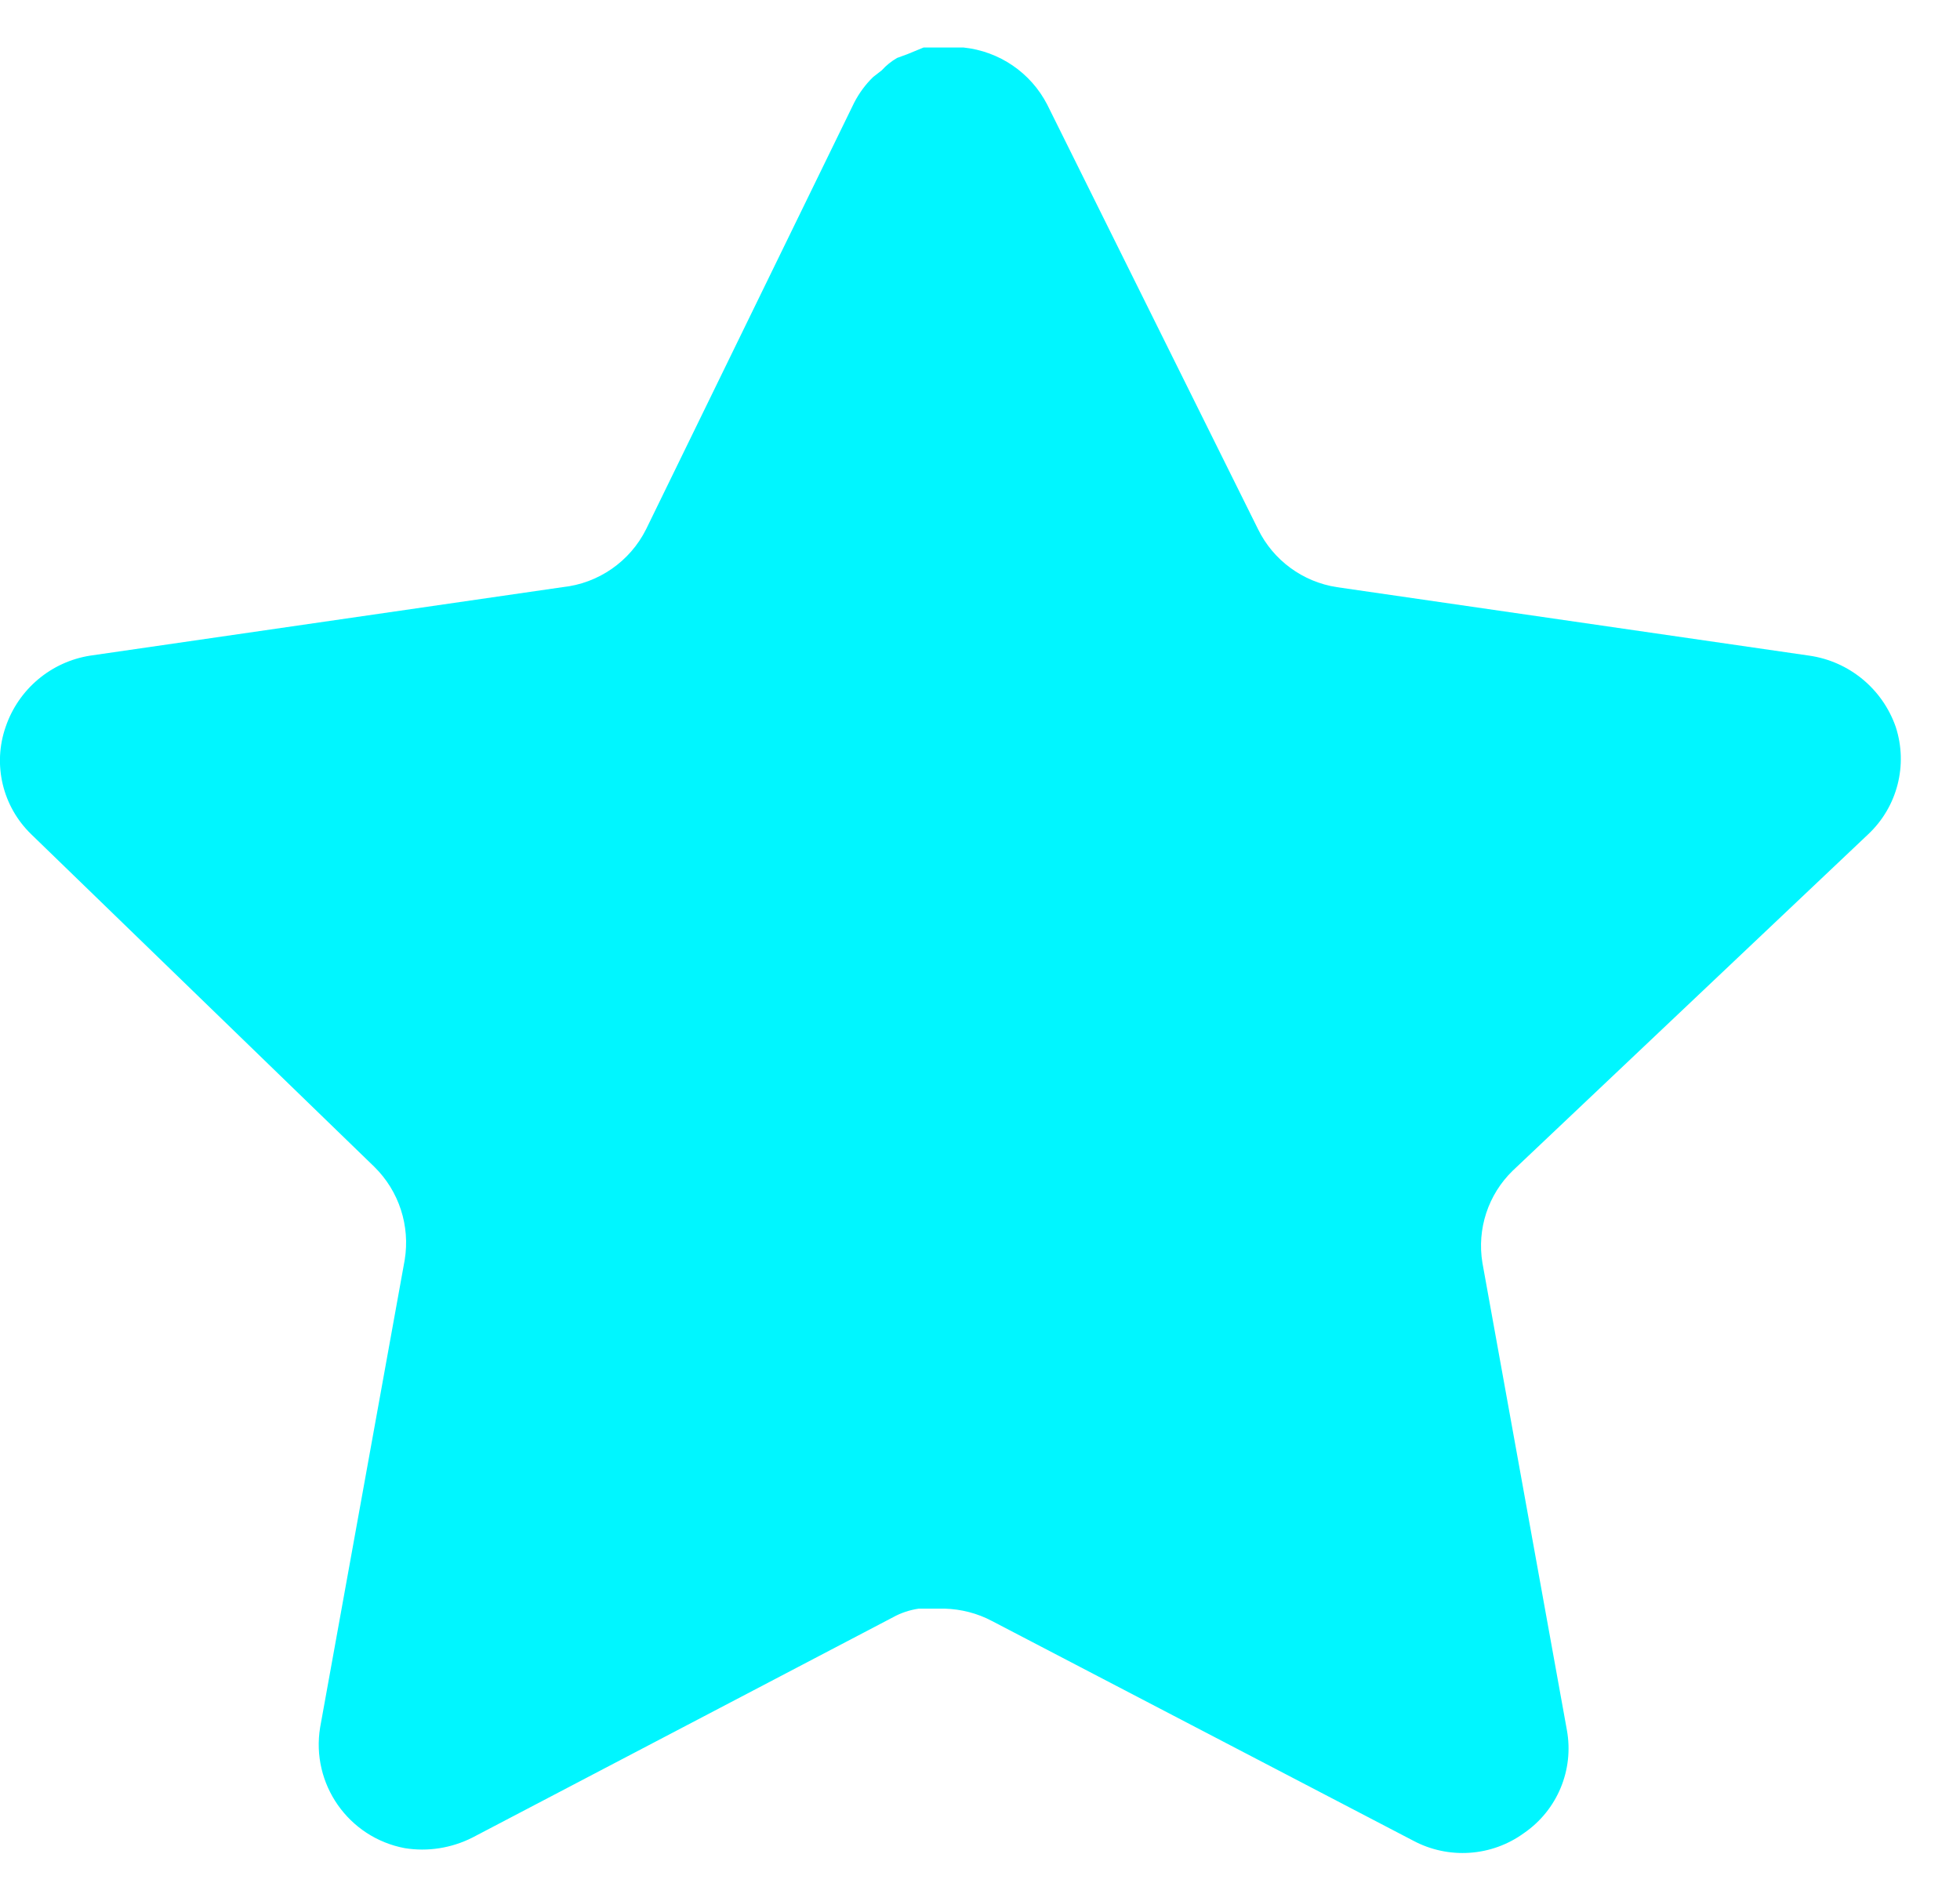
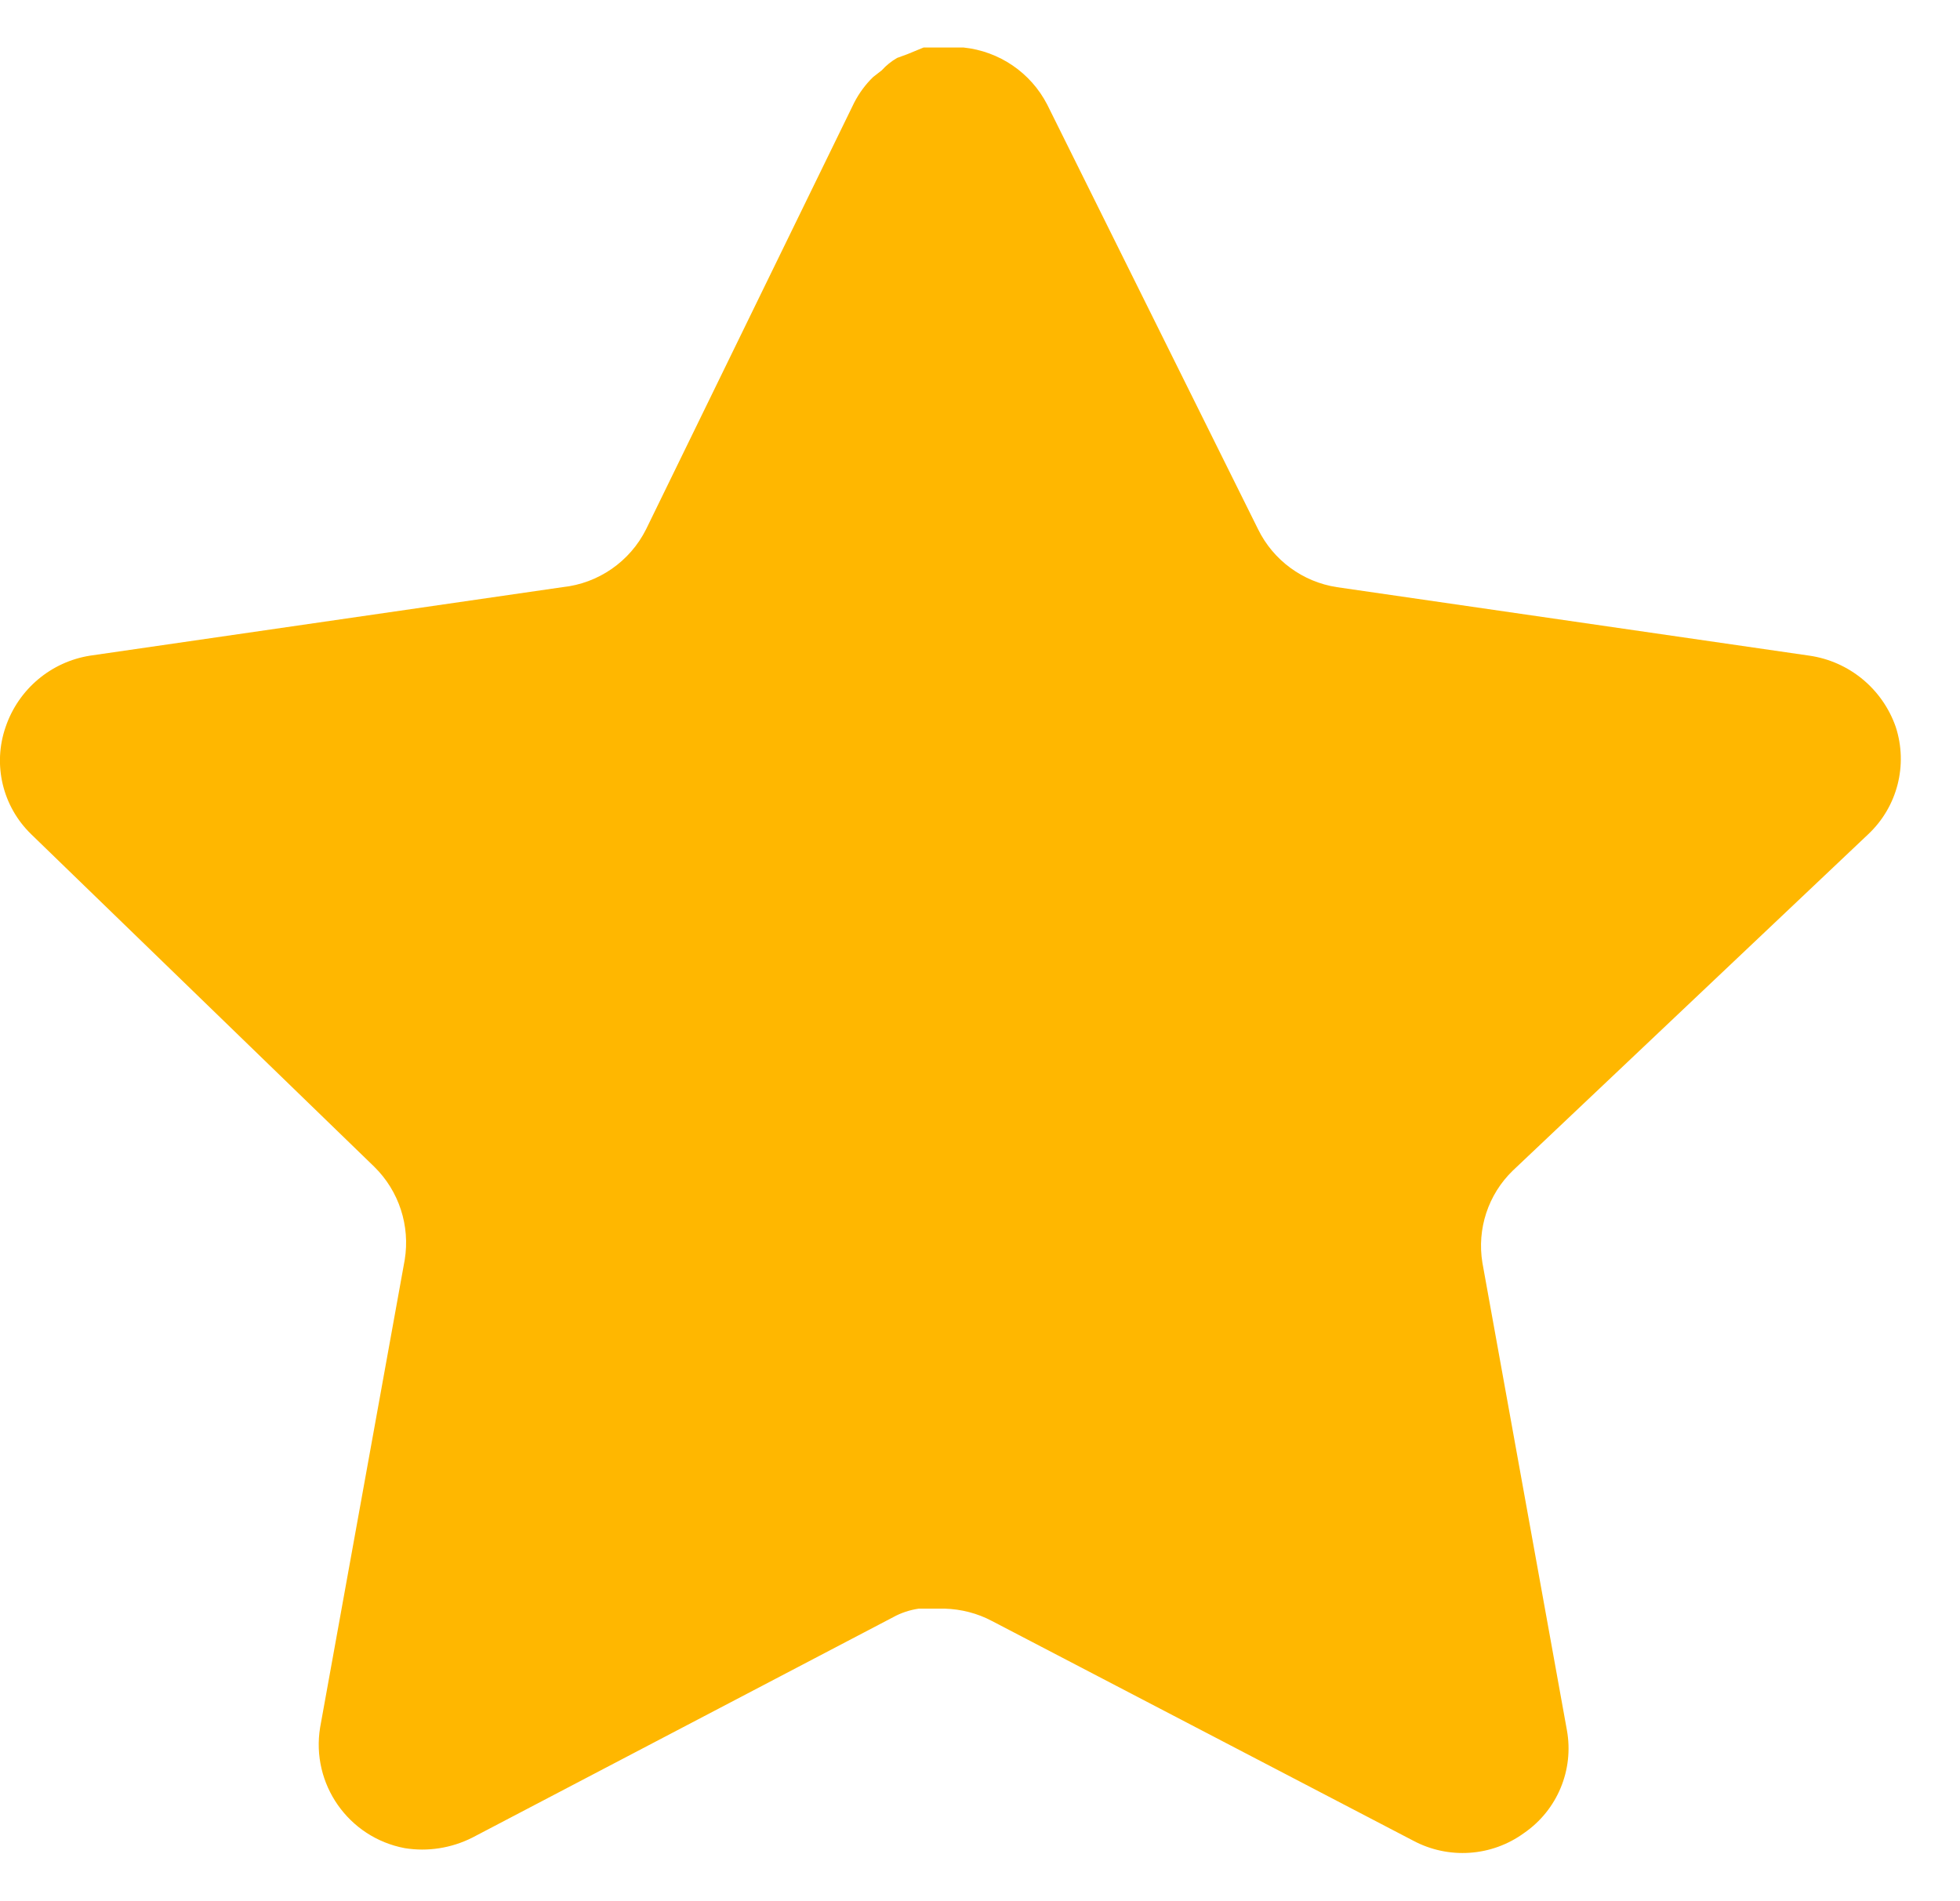
<svg xmlns="http://www.w3.org/2000/svg" width="33" height="32" viewBox="0 0 33 32" fill="none">
-   <path d="M25.47 19.712C25.055 20.114 24.865 20.695 24.959 21.264L26.382 29.136C26.502 29.803 26.22 30.479 25.662 30.864C25.114 31.264 24.386 31.312 23.79 30.992L16.703 27.296C16.457 27.165 16.183 27.095 15.903 27.087H15.47C15.319 27.109 15.172 27.157 15.038 27.231L7.95 30.944C7.599 31.12 7.202 31.183 6.814 31.12C5.866 30.941 5.234 30.039 5.39 29.087L6.814 21.215C6.908 20.64 6.718 20.056 6.303 19.648L0.526 14.048C0.042 13.579 -0.126 12.875 0.095 12.24C0.31 11.607 0.857 11.144 1.518 11.04L9.47 9.887C10.074 9.824 10.606 9.456 10.878 8.912L14.382 1.728C14.465 1.568 14.572 1.421 14.702 1.296L14.846 1.184C14.921 1.101 15.007 1.032 15.103 0.976L15.278 0.912L15.55 0.8H16.223C16.825 0.863 17.354 1.223 17.631 1.76L21.182 8.912C21.438 9.435 21.935 9.799 22.51 9.887L30.462 11.04C31.134 11.136 31.695 11.6 31.918 12.24C32.127 12.882 31.946 13.586 31.454 14.048L25.47 19.712Z" fill="#00F6FF" />
+   <path d="M25.47 19.712C25.055 20.114 24.865 20.695 24.959 21.264L26.382 29.136C26.502 29.803 26.22 30.479 25.662 30.864C25.114 31.264 24.386 31.312 23.79 30.992L16.703 27.296C16.457 27.165 16.183 27.095 15.903 27.087H15.47C15.319 27.109 15.172 27.157 15.038 27.231L7.95 30.944C7.599 31.12 7.202 31.183 6.814 31.12C5.866 30.941 5.234 30.039 5.39 29.087L6.814 21.215C6.908 20.64 6.718 20.056 6.303 19.648L0.526 14.048C0.042 13.579 -0.126 12.875 0.095 12.24C0.31 11.607 0.857 11.144 1.518 11.04L9.47 9.887C10.074 9.824 10.606 9.456 10.878 8.912L14.382 1.728C14.465 1.568 14.572 1.421 14.702 1.296L14.846 1.184C14.921 1.101 15.007 1.032 15.103 0.976L15.278 0.912L15.55 0.8H16.223C16.825 0.863 17.354 1.223 17.631 1.76L21.182 8.912C21.438 9.435 21.935 9.799 22.51 9.887L30.462 11.04C31.134 11.136 31.695 11.6 31.918 12.24C32.127 12.882 31.946 13.586 31.454 14.048L25.47 19.712Z" fill="#ffb700" />
</svg>
